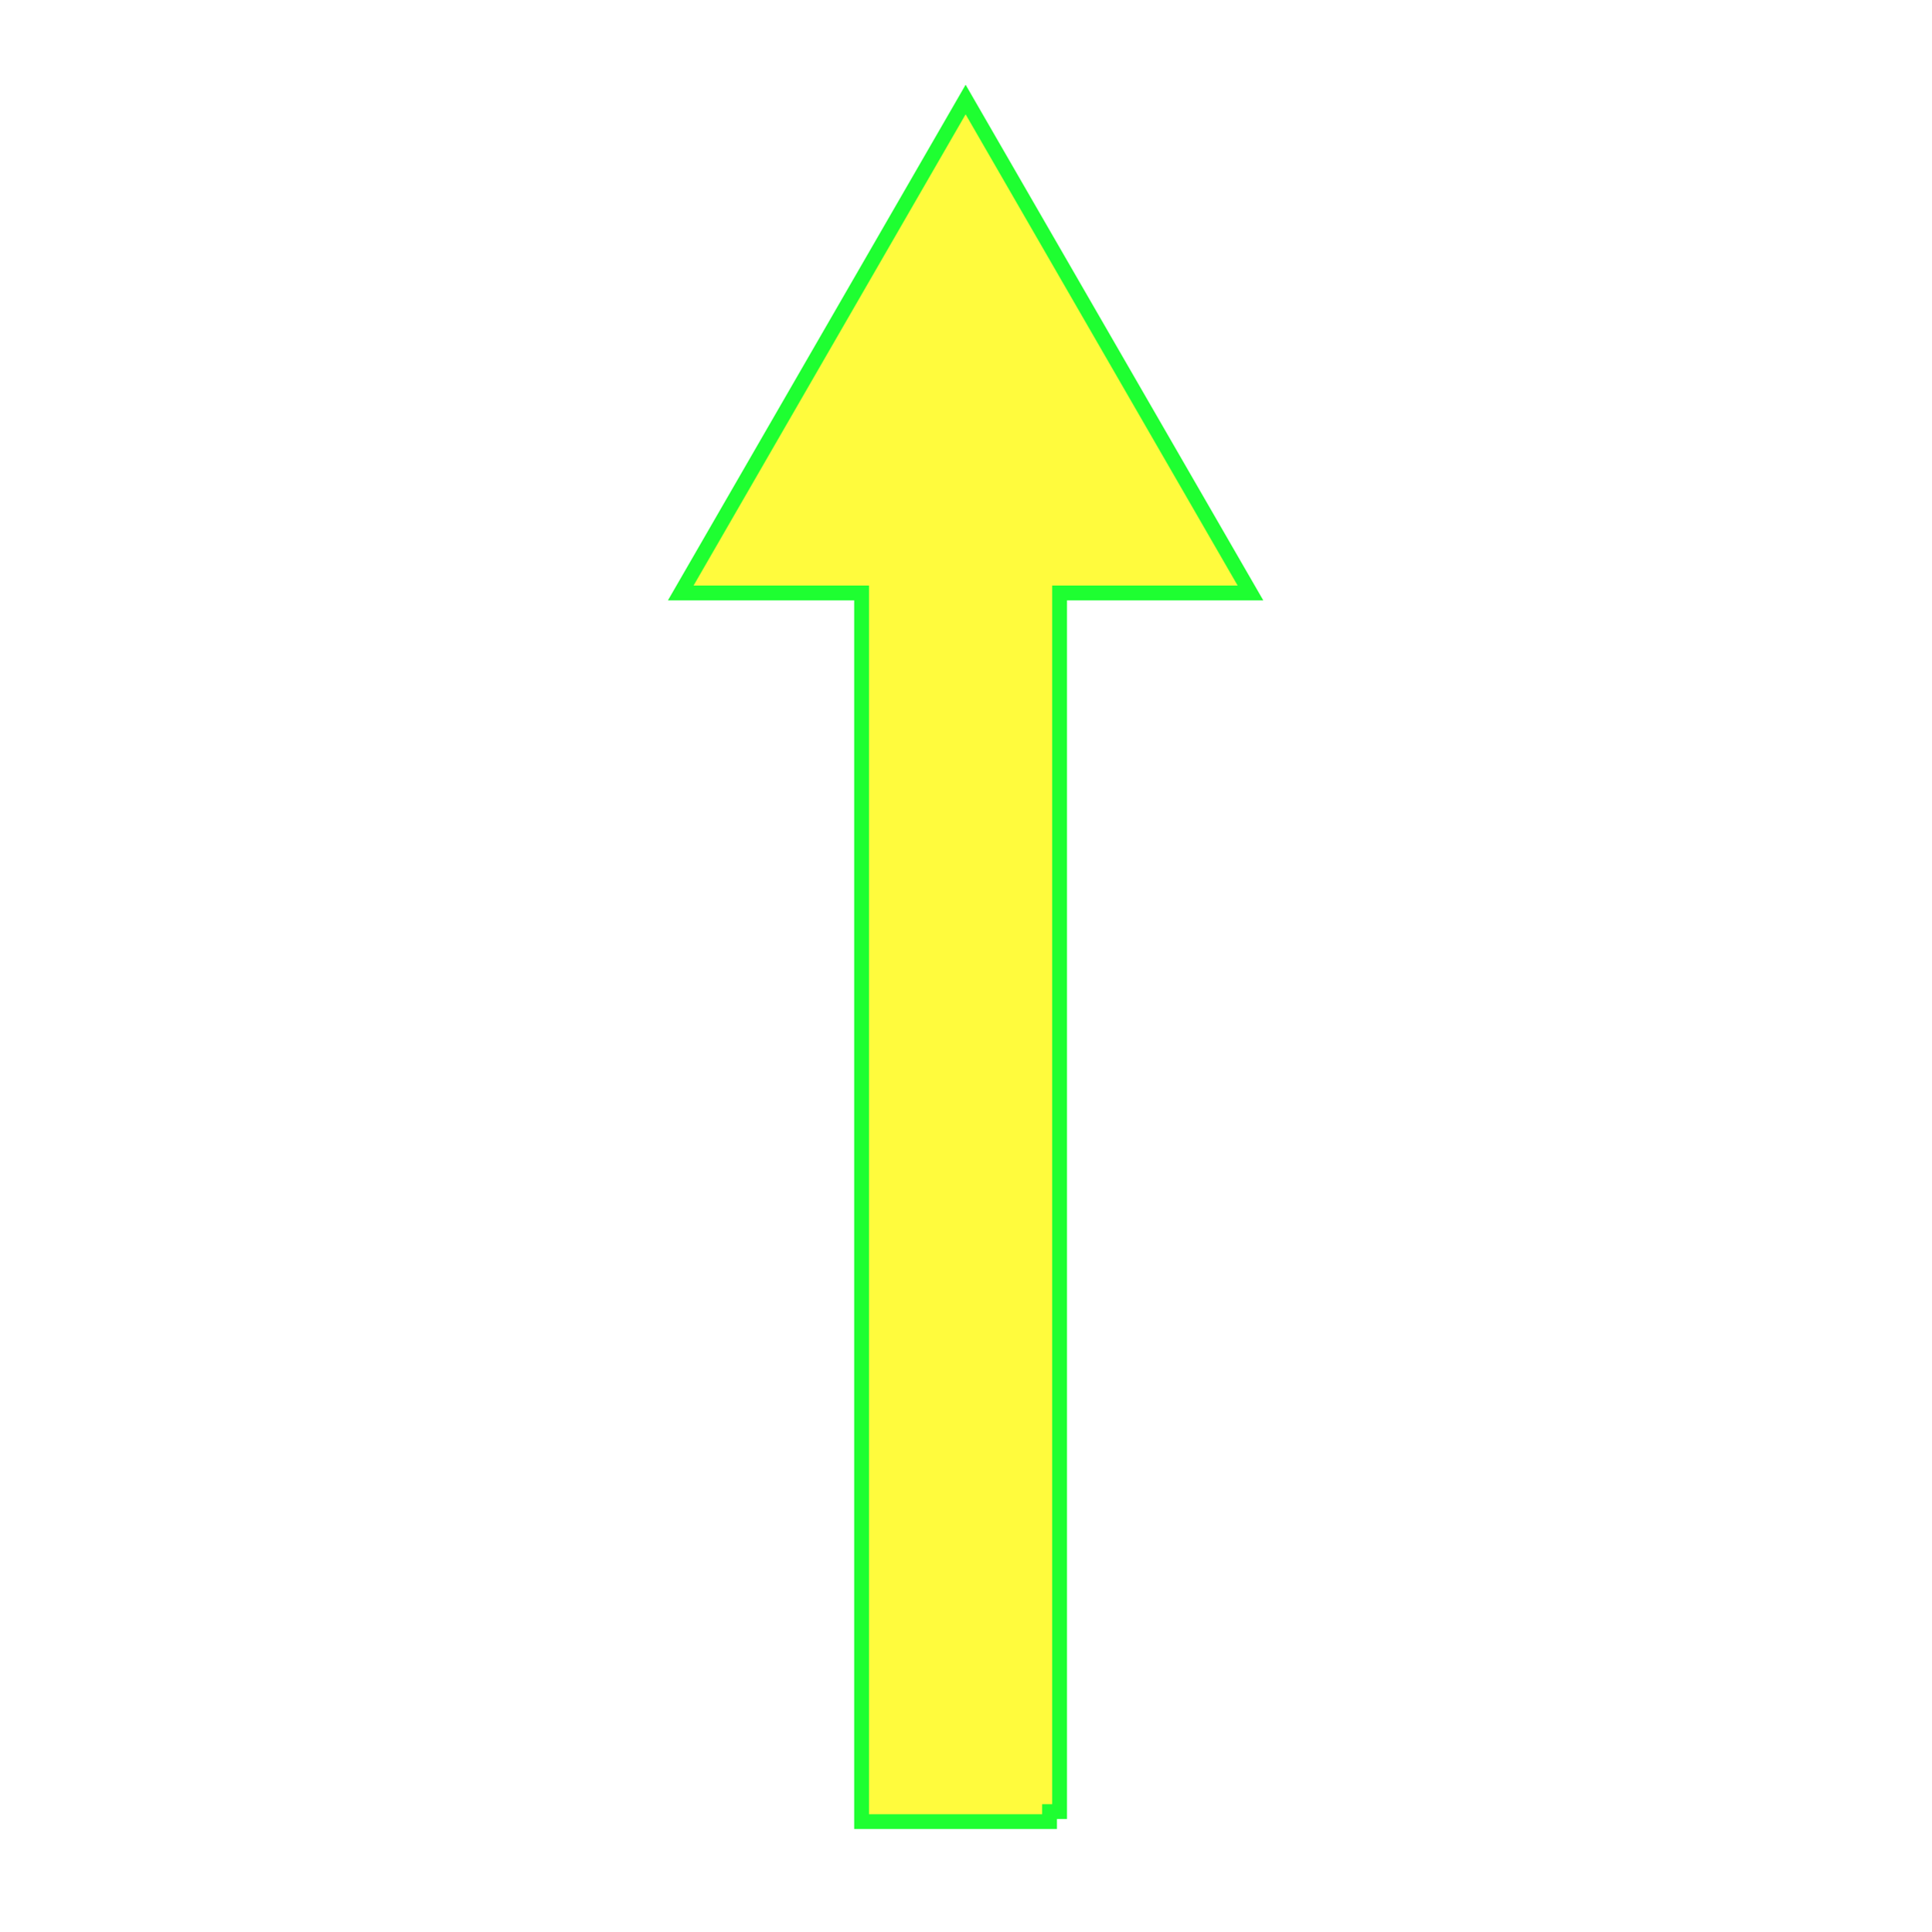
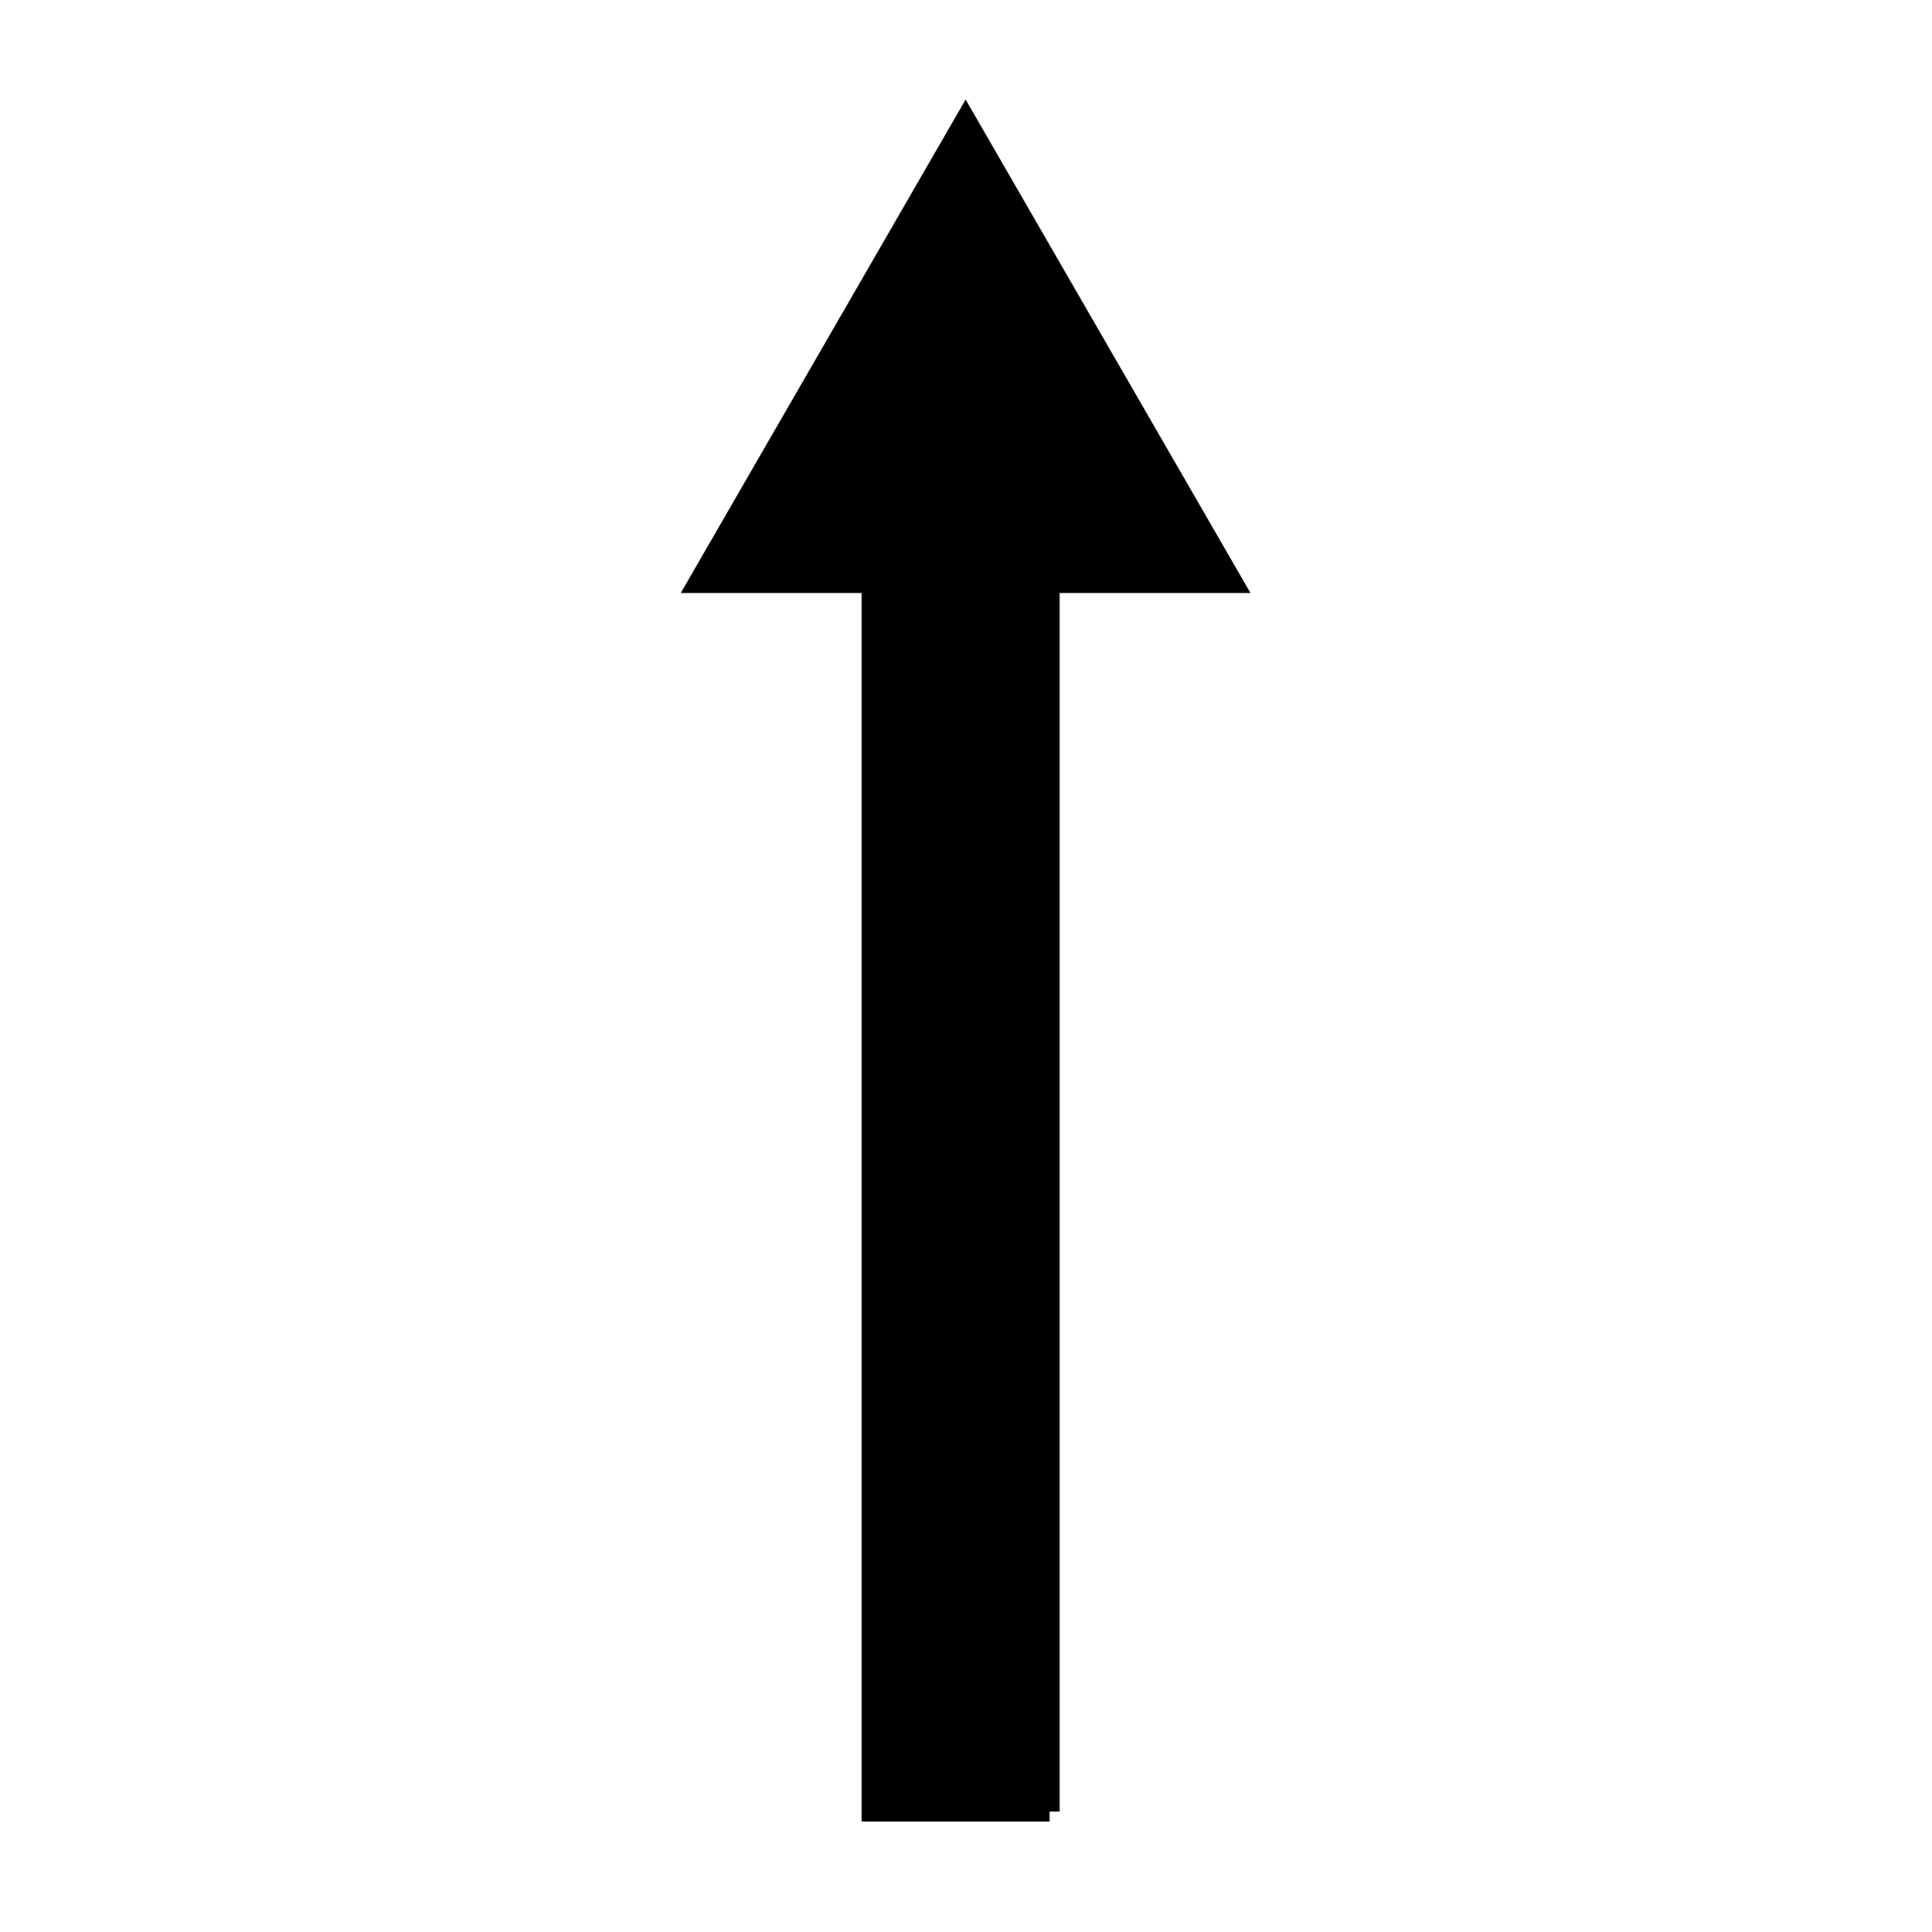
<svg xmlns="http://www.w3.org/2000/svg" version="1.1" id="Layer_1" x="0px" y="0px" width="580px" height="580px" viewBox="0 0 580 580" enable-background="new 0 0 580 580" xml:space="preserve">
-   <polygon fill="#FFFB3D" stroke="#1EFF31" stroke-width="4.444" points="375.552,178.084 290.004,29.89 204.447,178.084   258.758,178.084 258.758,547.079 315.21,547.079 315.21,544.071 318.229,544.071 318.229,178.084 " />
+   <polygon fill="param(fill) #000" stroke="param(outline) #FFF" stroke-width="param(outline-width) 0" points="375.552,178.084 290.004,29.89 204.447,178.084   258.758,178.084 258.758,547.079 315.21,547.079 315.21,544.071 318.229,544.071 318.229,178.084 " />
</svg>
